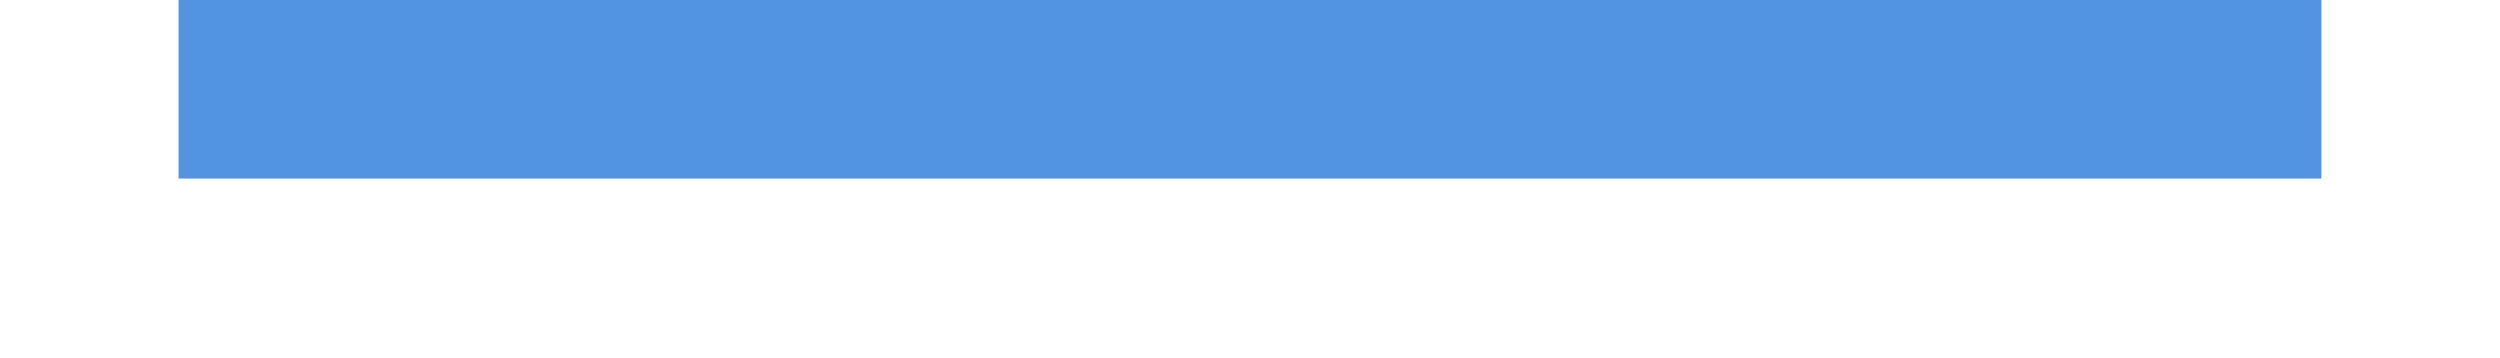
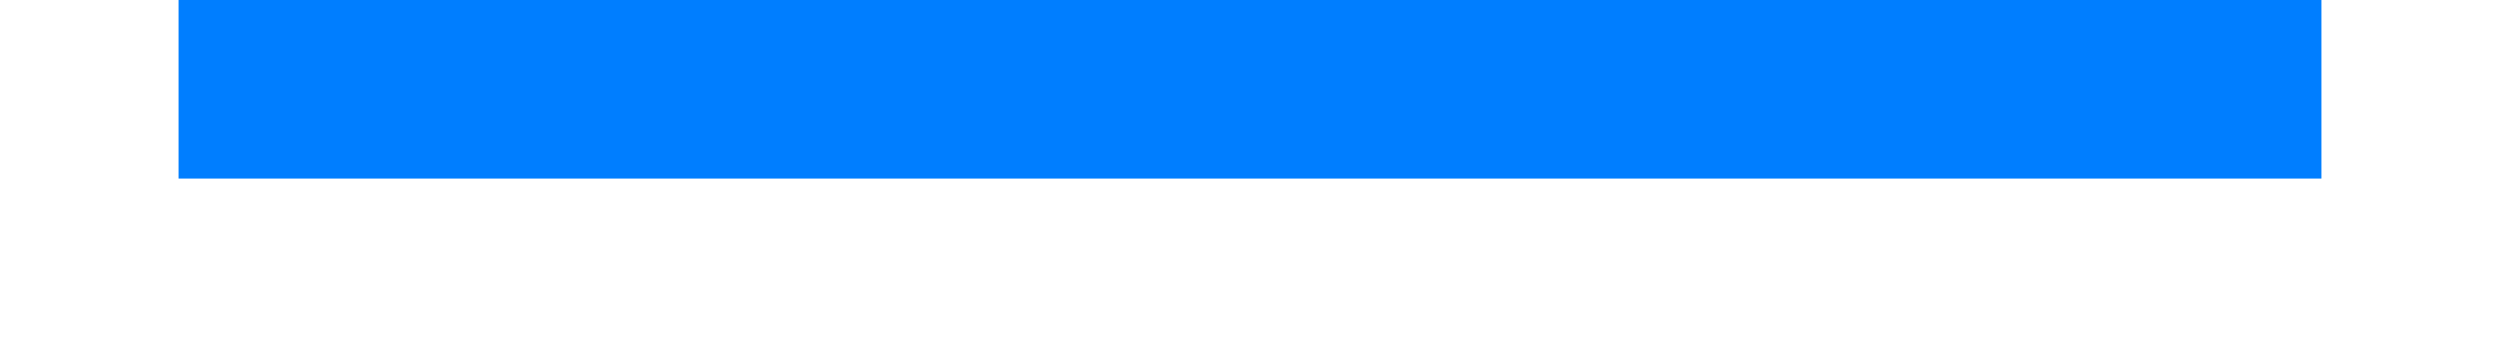
<svg xmlns="http://www.w3.org/2000/svg" xmlns:ns1="http://www.openswatchbook.org/uri/2009/osb" xmlns:xlink="http://www.w3.org/1999/xlink" width="28" height="4" id="svg11300" version="1.0" style="display:inline;enable-background:new">
  <defs id="defs3">
    <linearGradient id="selected_bg_color" ns1:paint="solid">
-       <stop style="stop-color:#5294e2;stop-opacity:1;" offset="0" id="stop4137" />
+       <stop style="stop-color:#007EFF;stop-opacity:1;" offset="0" id="stop4137" />
    </linearGradient>
    <linearGradient xlink:href="#selected_bg_color" id="linearGradient4139" x1="14" y1="296" x2="14" y2="298" gradientUnits="userSpaceOnUse" />
  </defs>
  <g style="display:inline" id="layer1" transform="translate(0,-296)">
    <rect style="opacity:1;fill:url(#linearGradient4139);fill-opacity:1;stroke:none" id="rect4270-9" width="24" height="2" x="2" y="296" />
  </g>
</svg>
